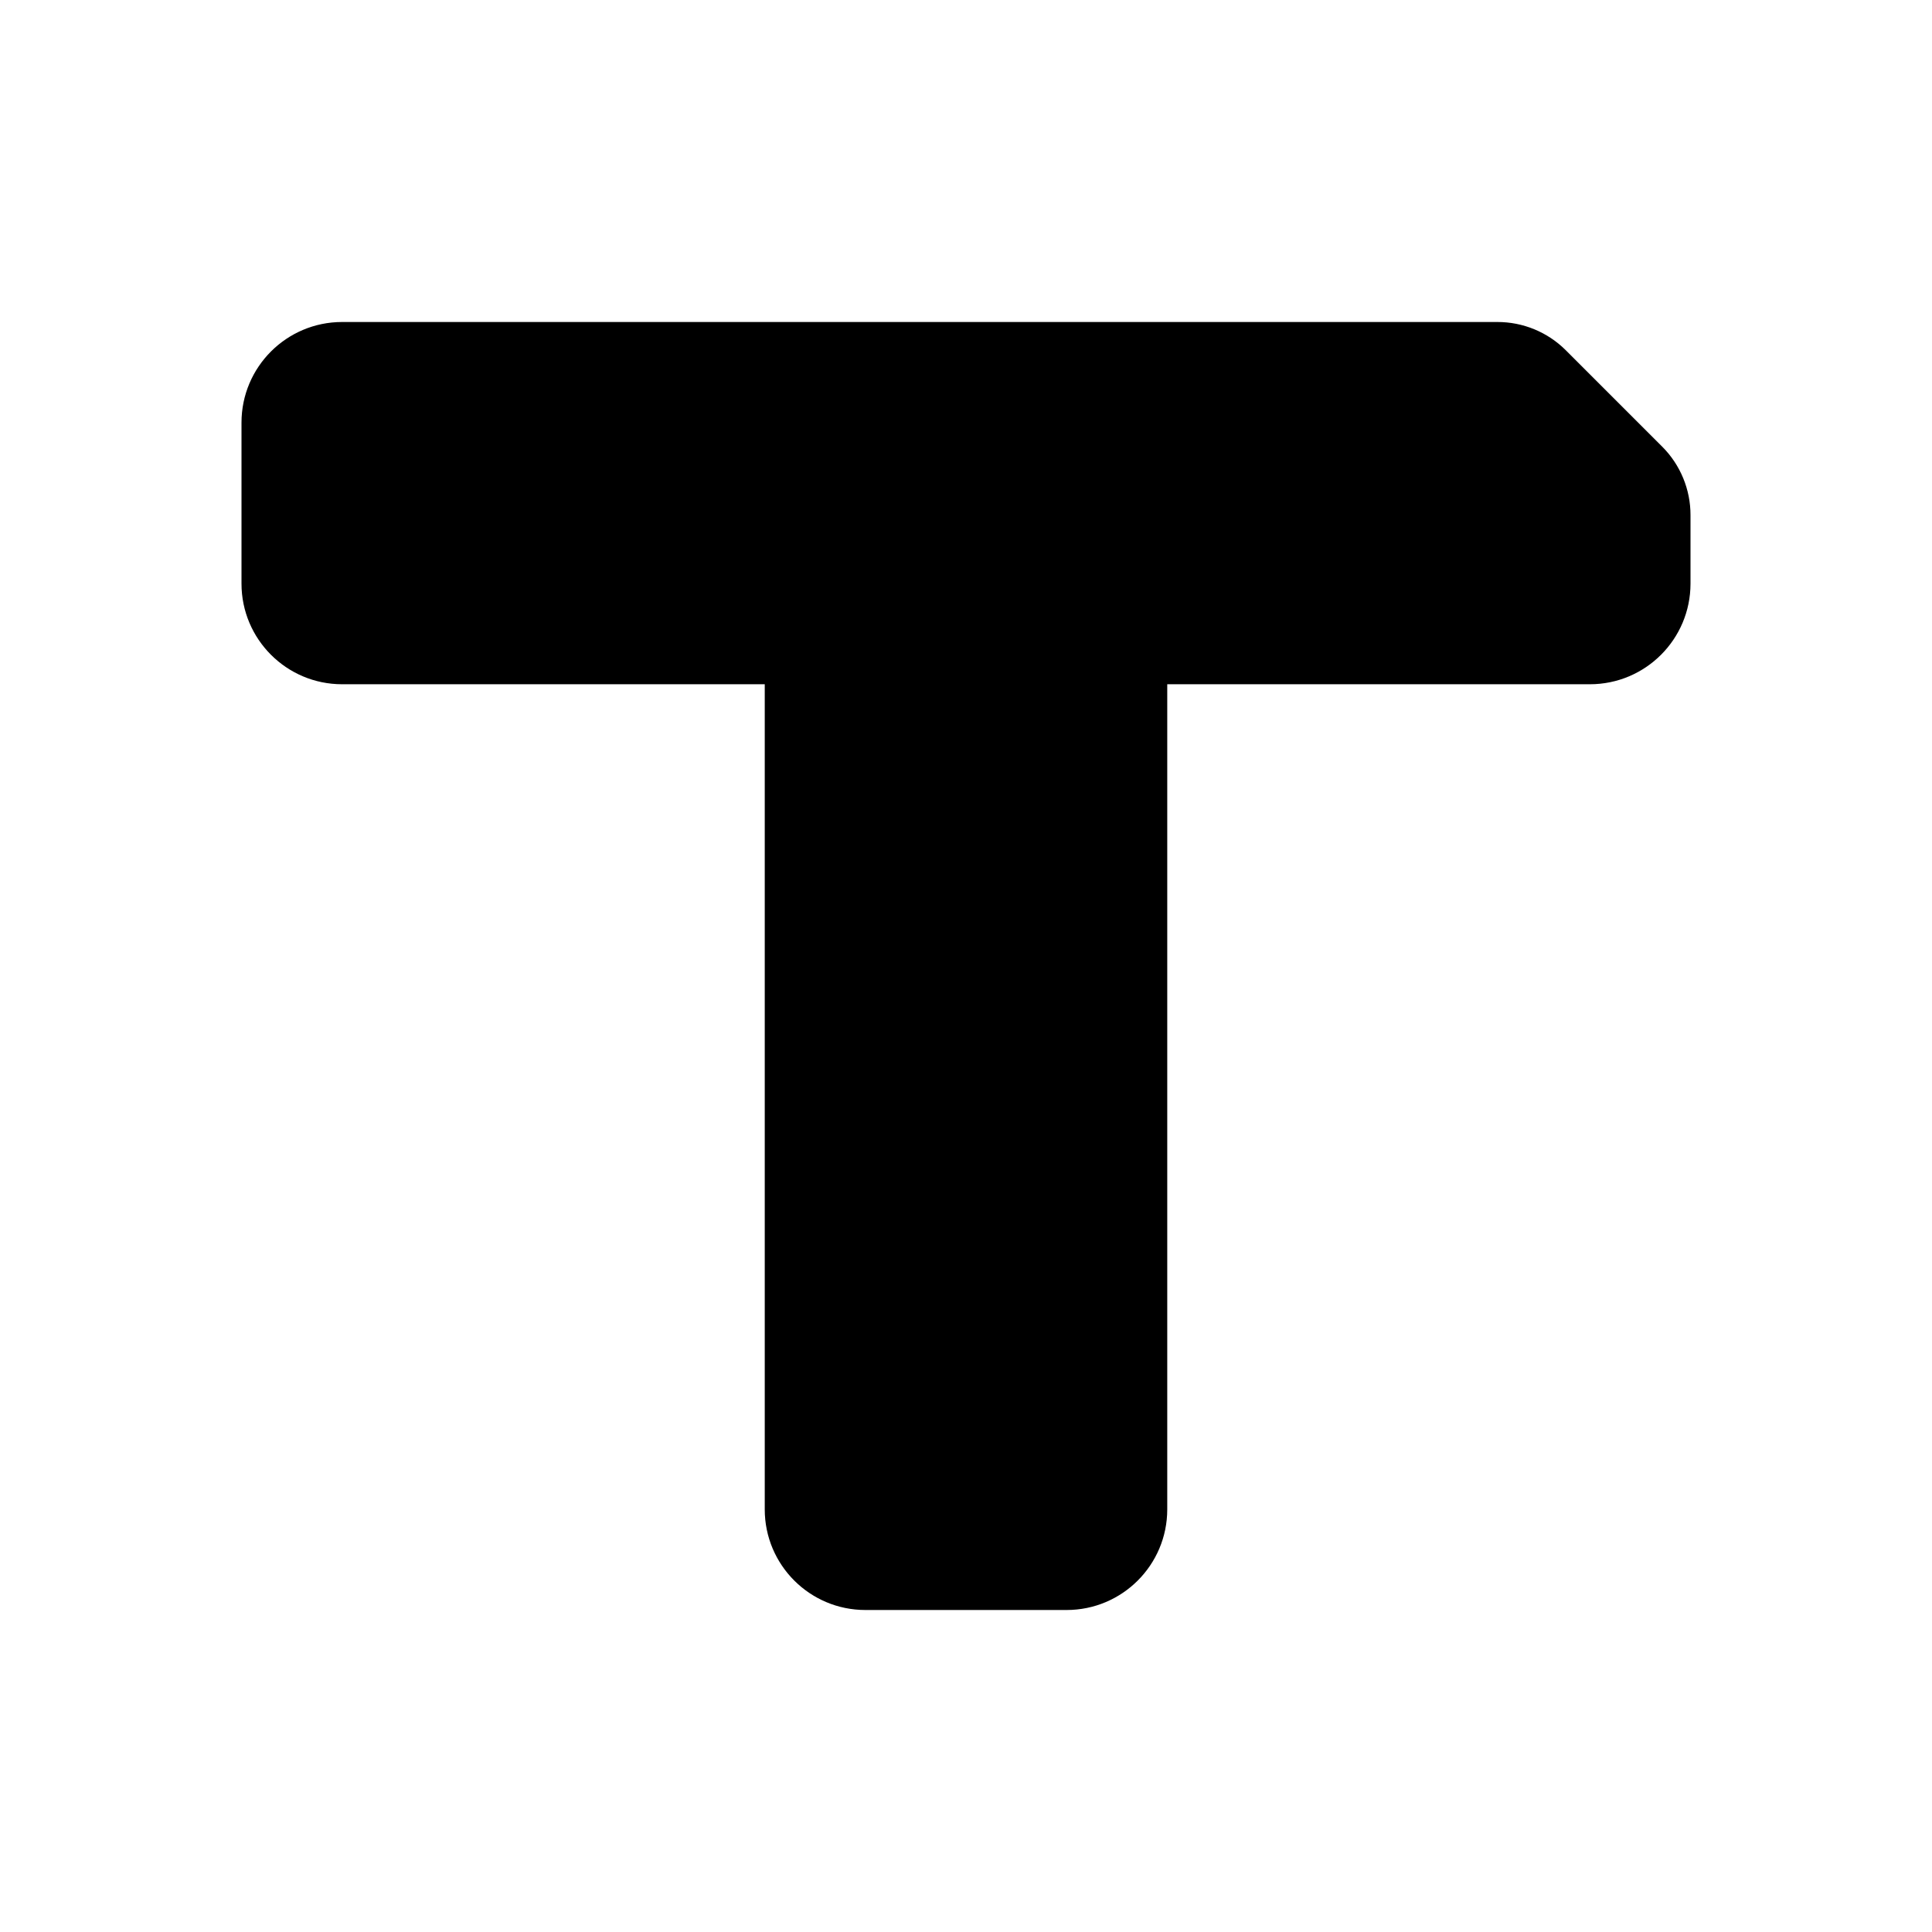
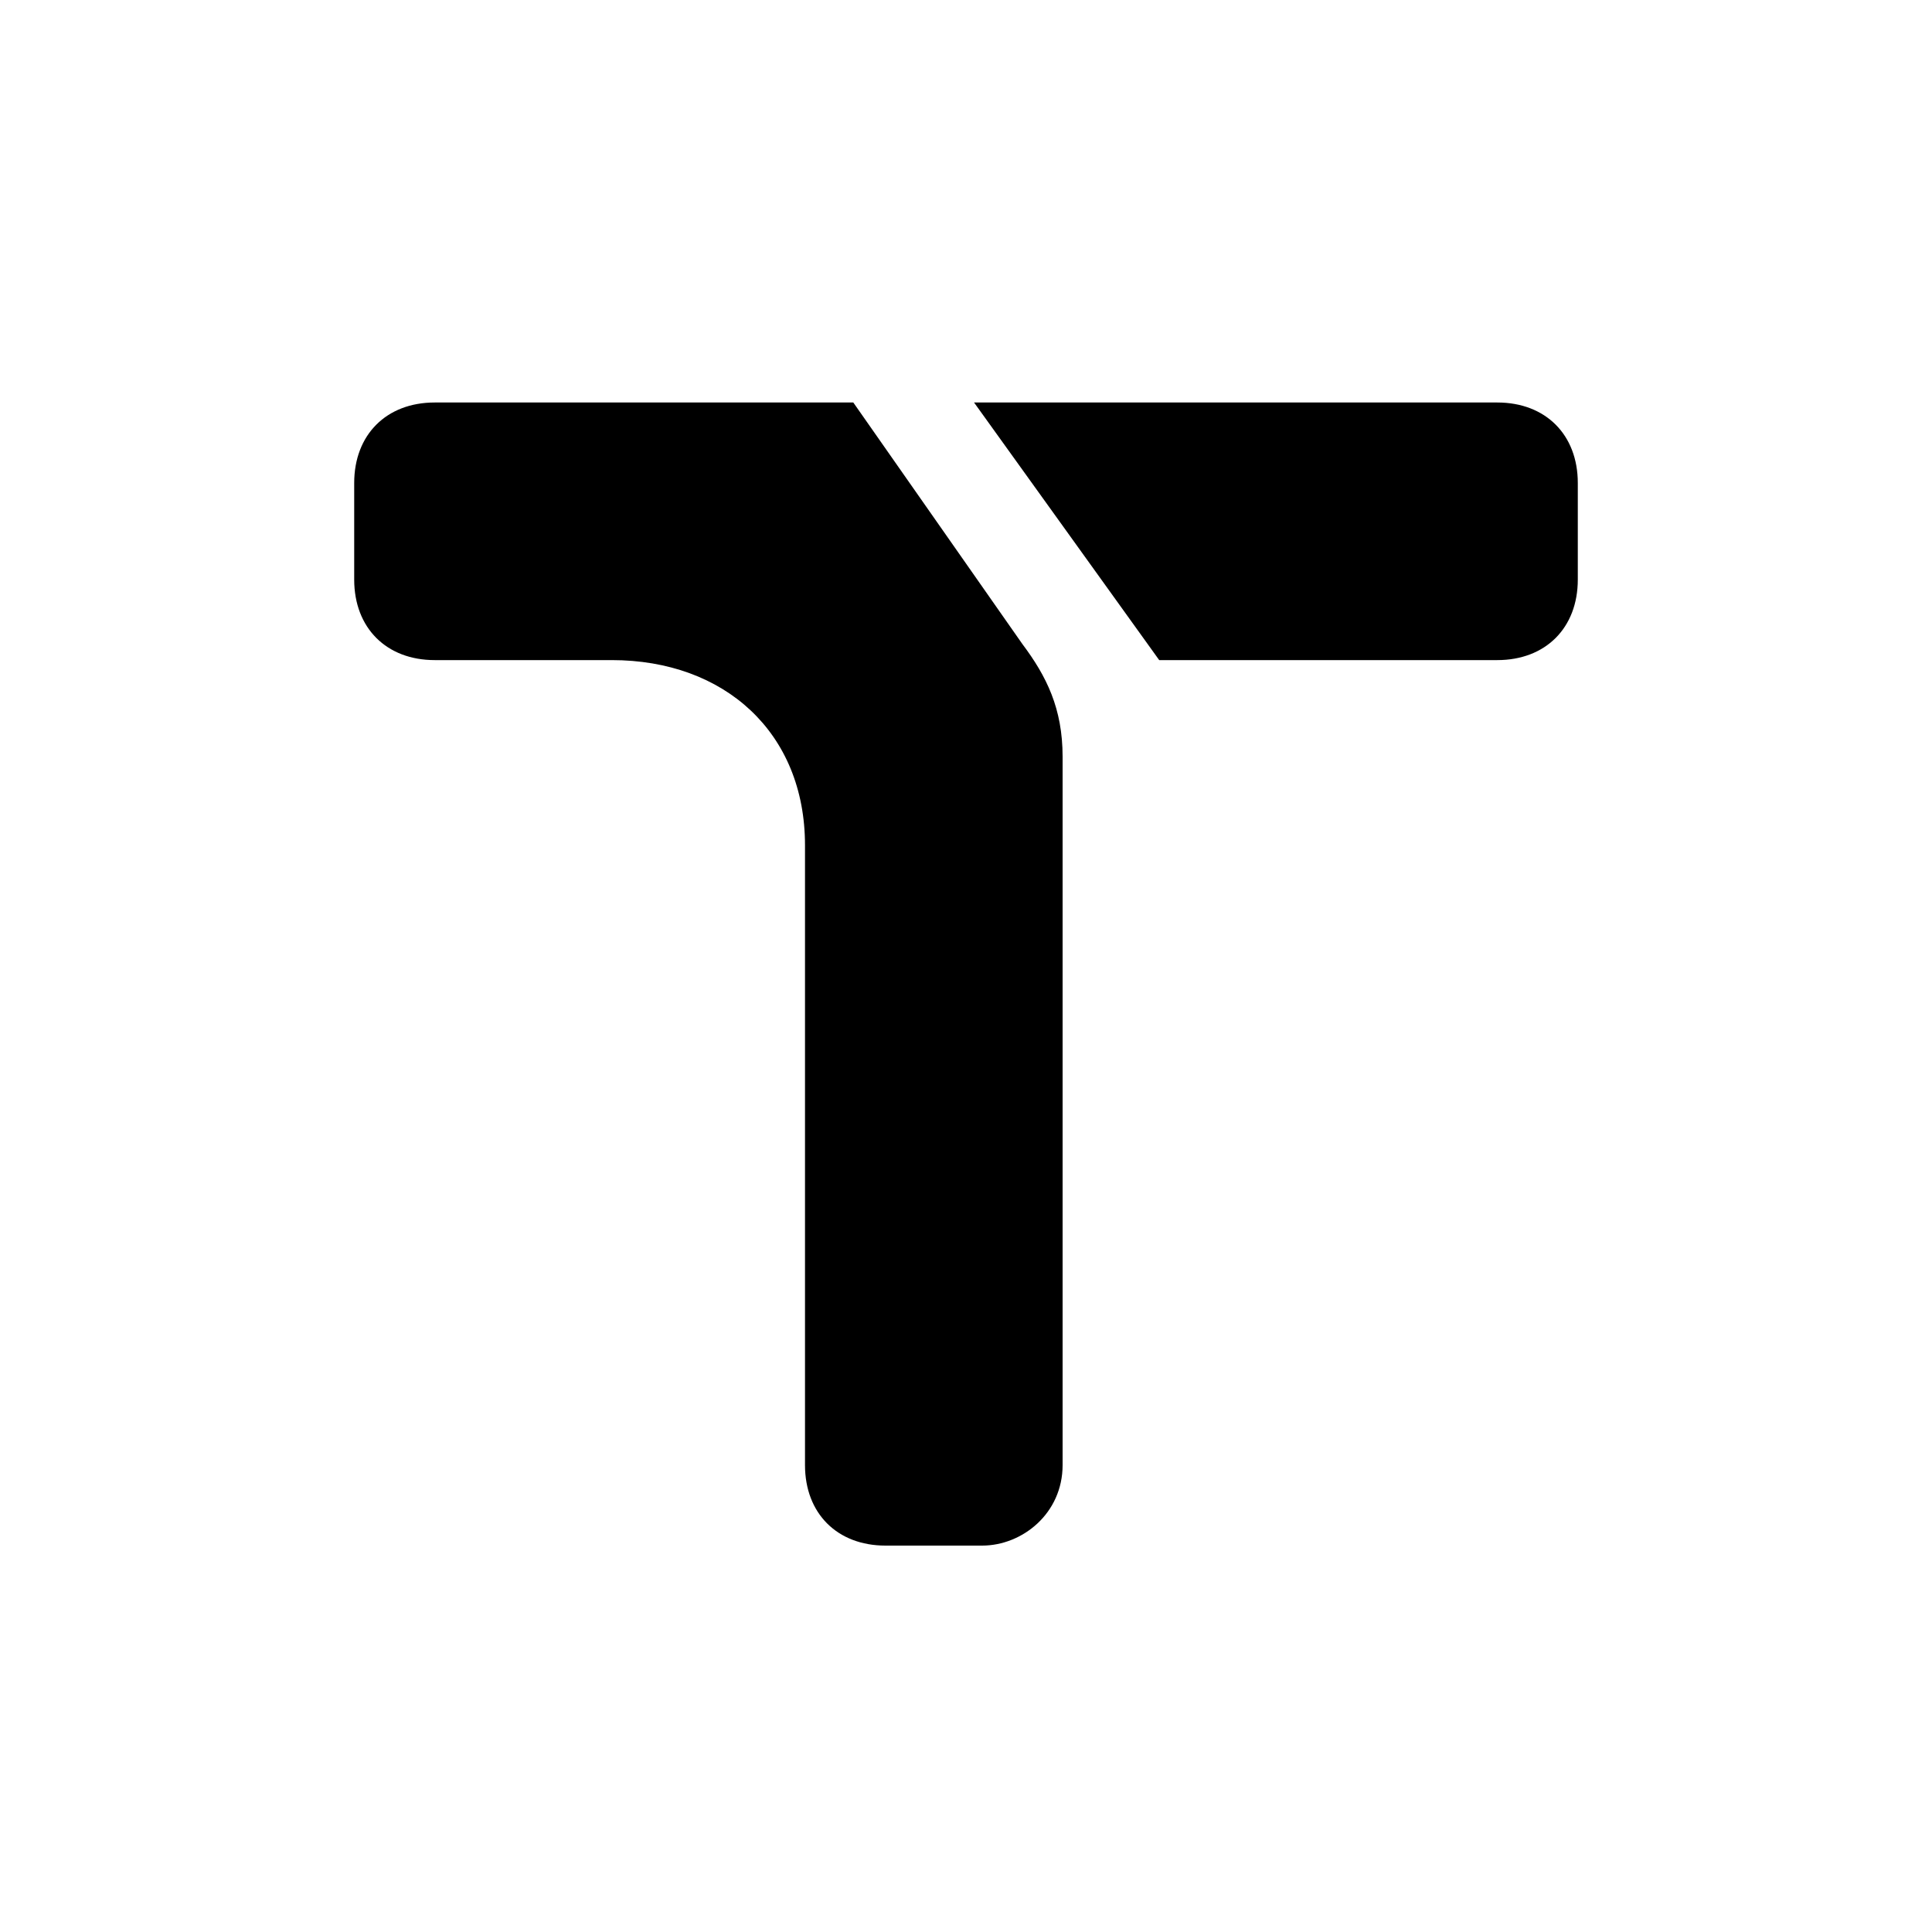
<svg xmlns="http://www.w3.org/2000/svg" width="24" height="24" viewBox="0 0 24 24" fill="currentColor">
-   <path d="M4.25 4H18.6a1.2 1.2 0 0 1 .85.35l1.2 1.2a1.2 1.2 0 0 1 .35.85v.85A1.25 1.25 0 0 1 19.75 8.5H14.5v10.25A1.25 1.25 0 0 1 13.25 20h-2.5A1.25 1.25 0 0 1 9.5 18.75V8.5H4.25A1.25 1.25 0 0 1 3 7.25v-2A1.25 1.25 0 0 1 4.25 4Z" />
+   <path d="M5.4 5H10.6L12.7 8C13 8.4 13.2 8.8 13.2 9.4V18.2C13.2 18.8 12.7 19.2 12.2 19.2H11C10.4 19.2 10 18.8 10 18.2V10.5C10 9.1 9 8.2 7.6 8.2H5.4C4.8 8.2 4.4 7.8 4.4 7.2V6C4.4 5.4 4.8 5 5.4 5Z" />
+   <path d="M12.1 5H18.6C19.2 5 19.6 5.4 19.6 6V7.2C19.6 7.8 19.2 8.2 18.6 8.2H14.4L12.1 5Z" />
</svg>
